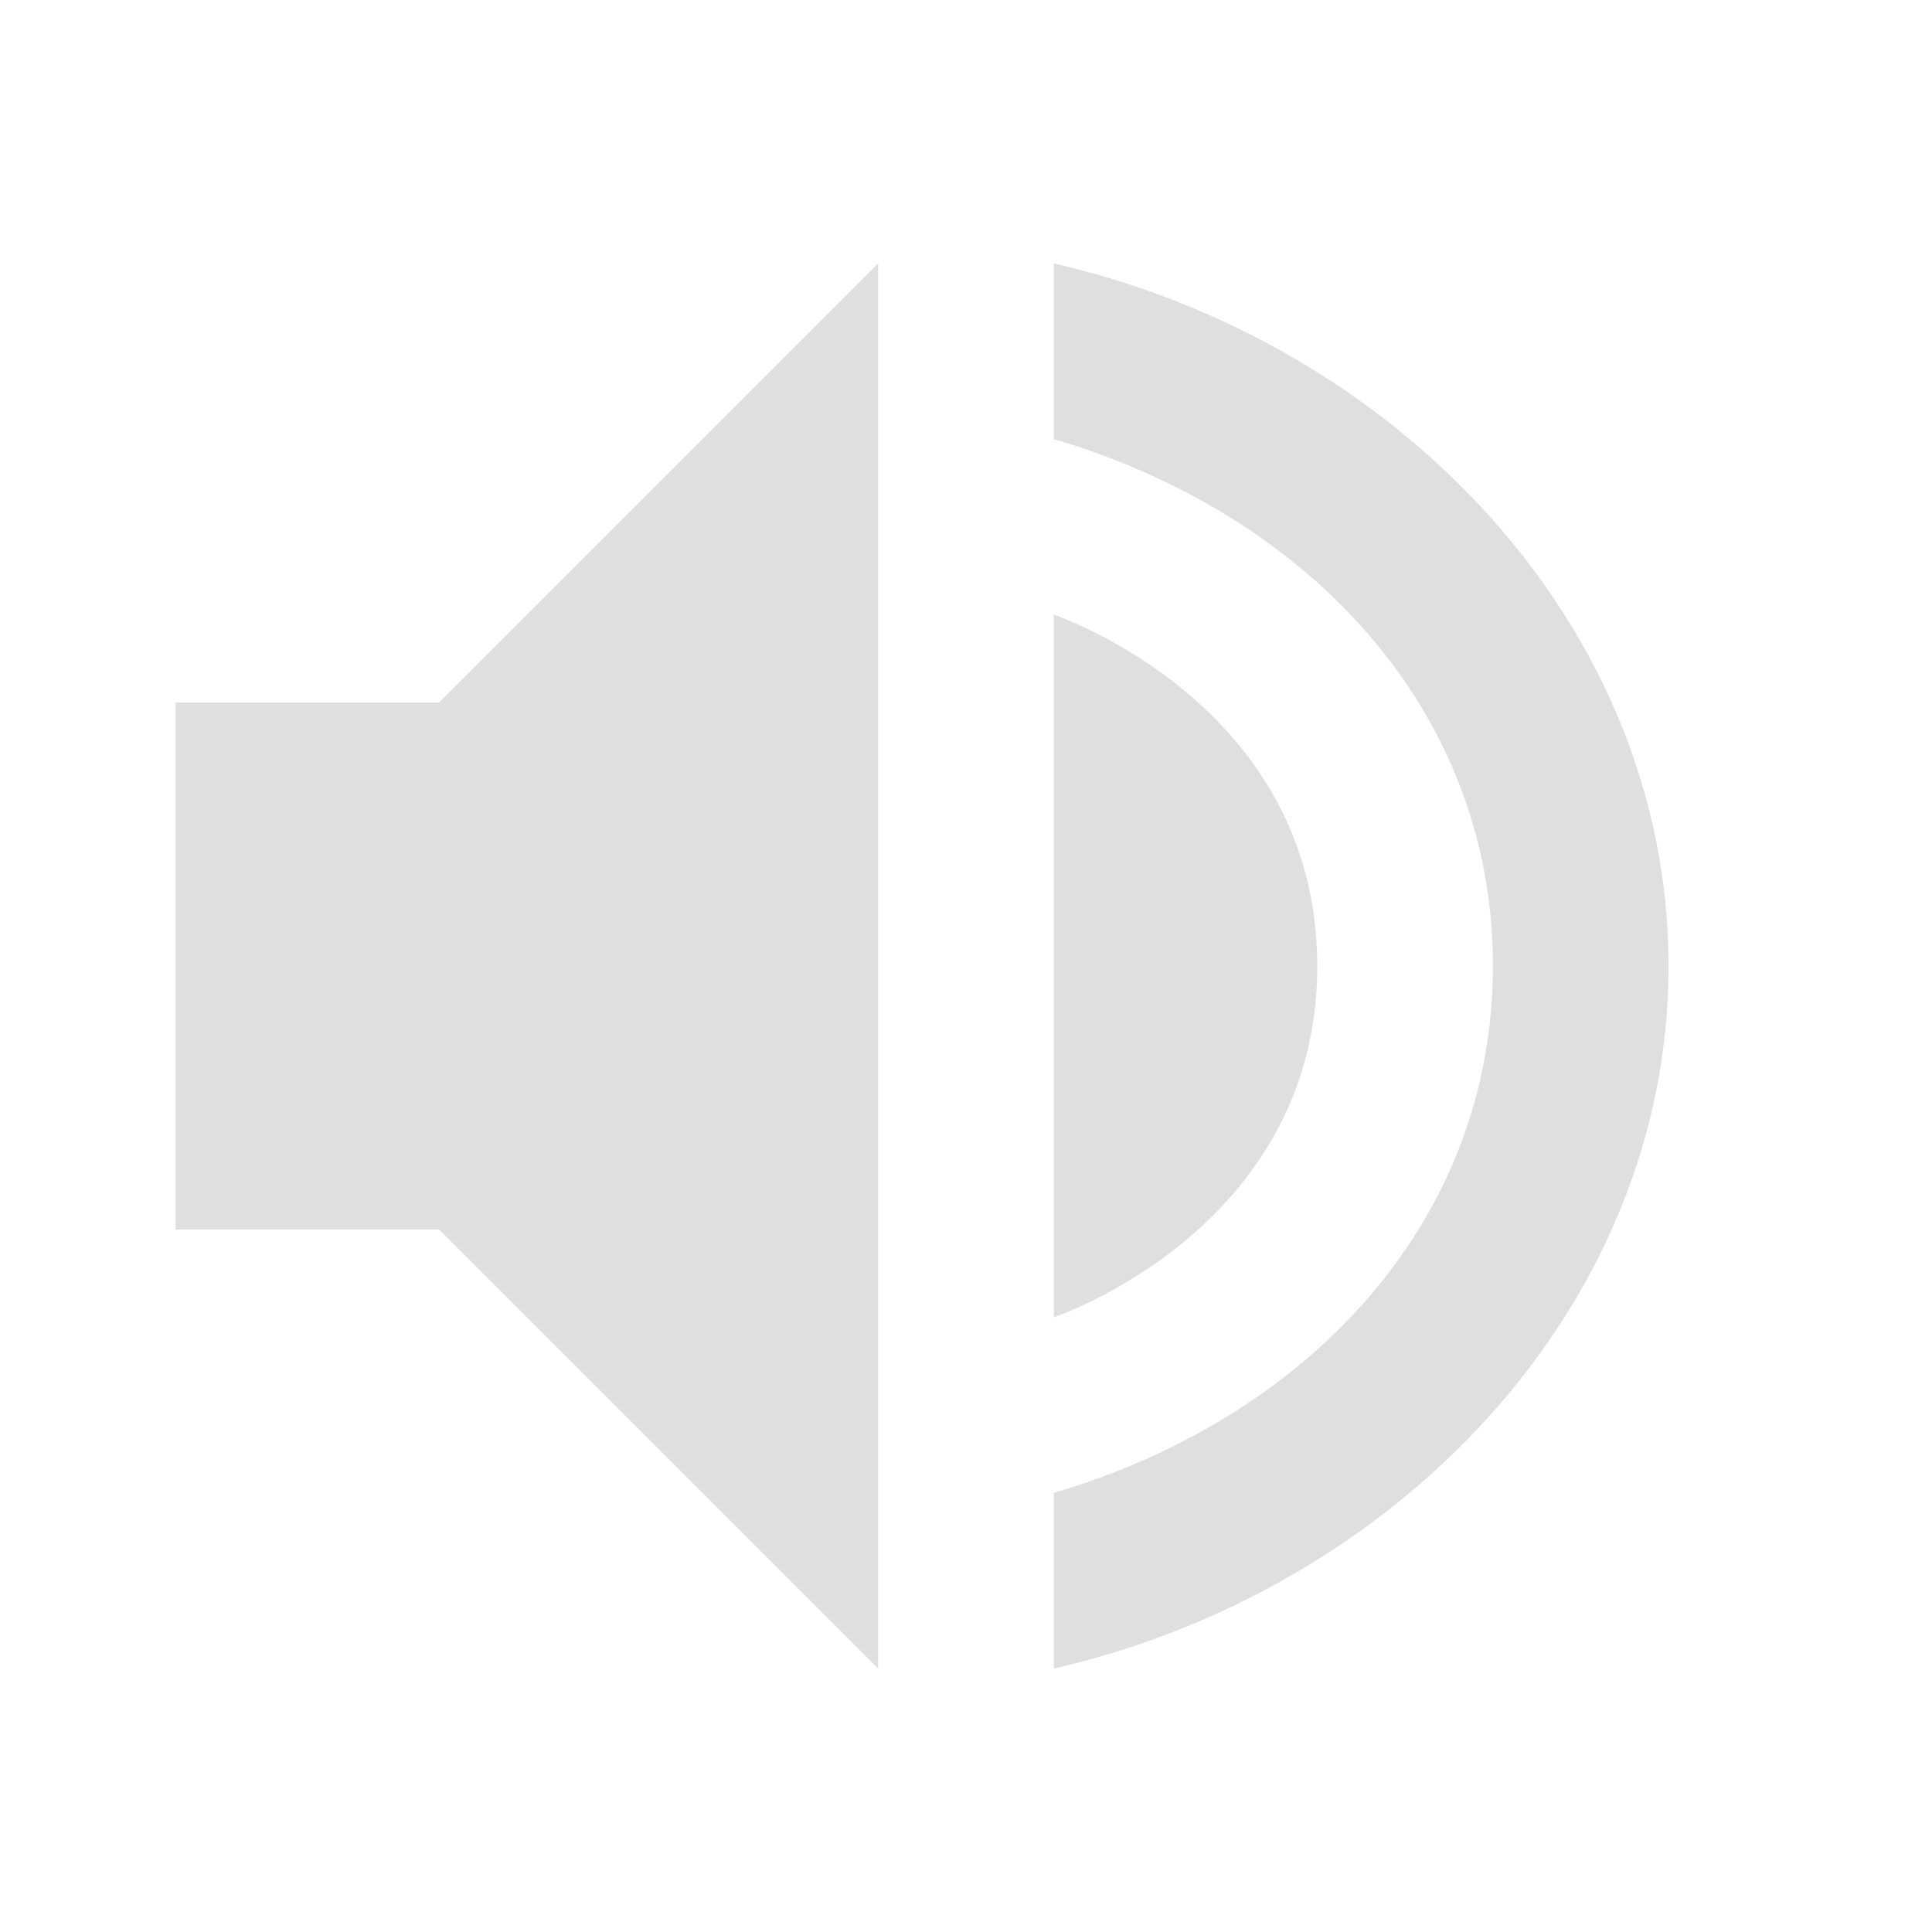
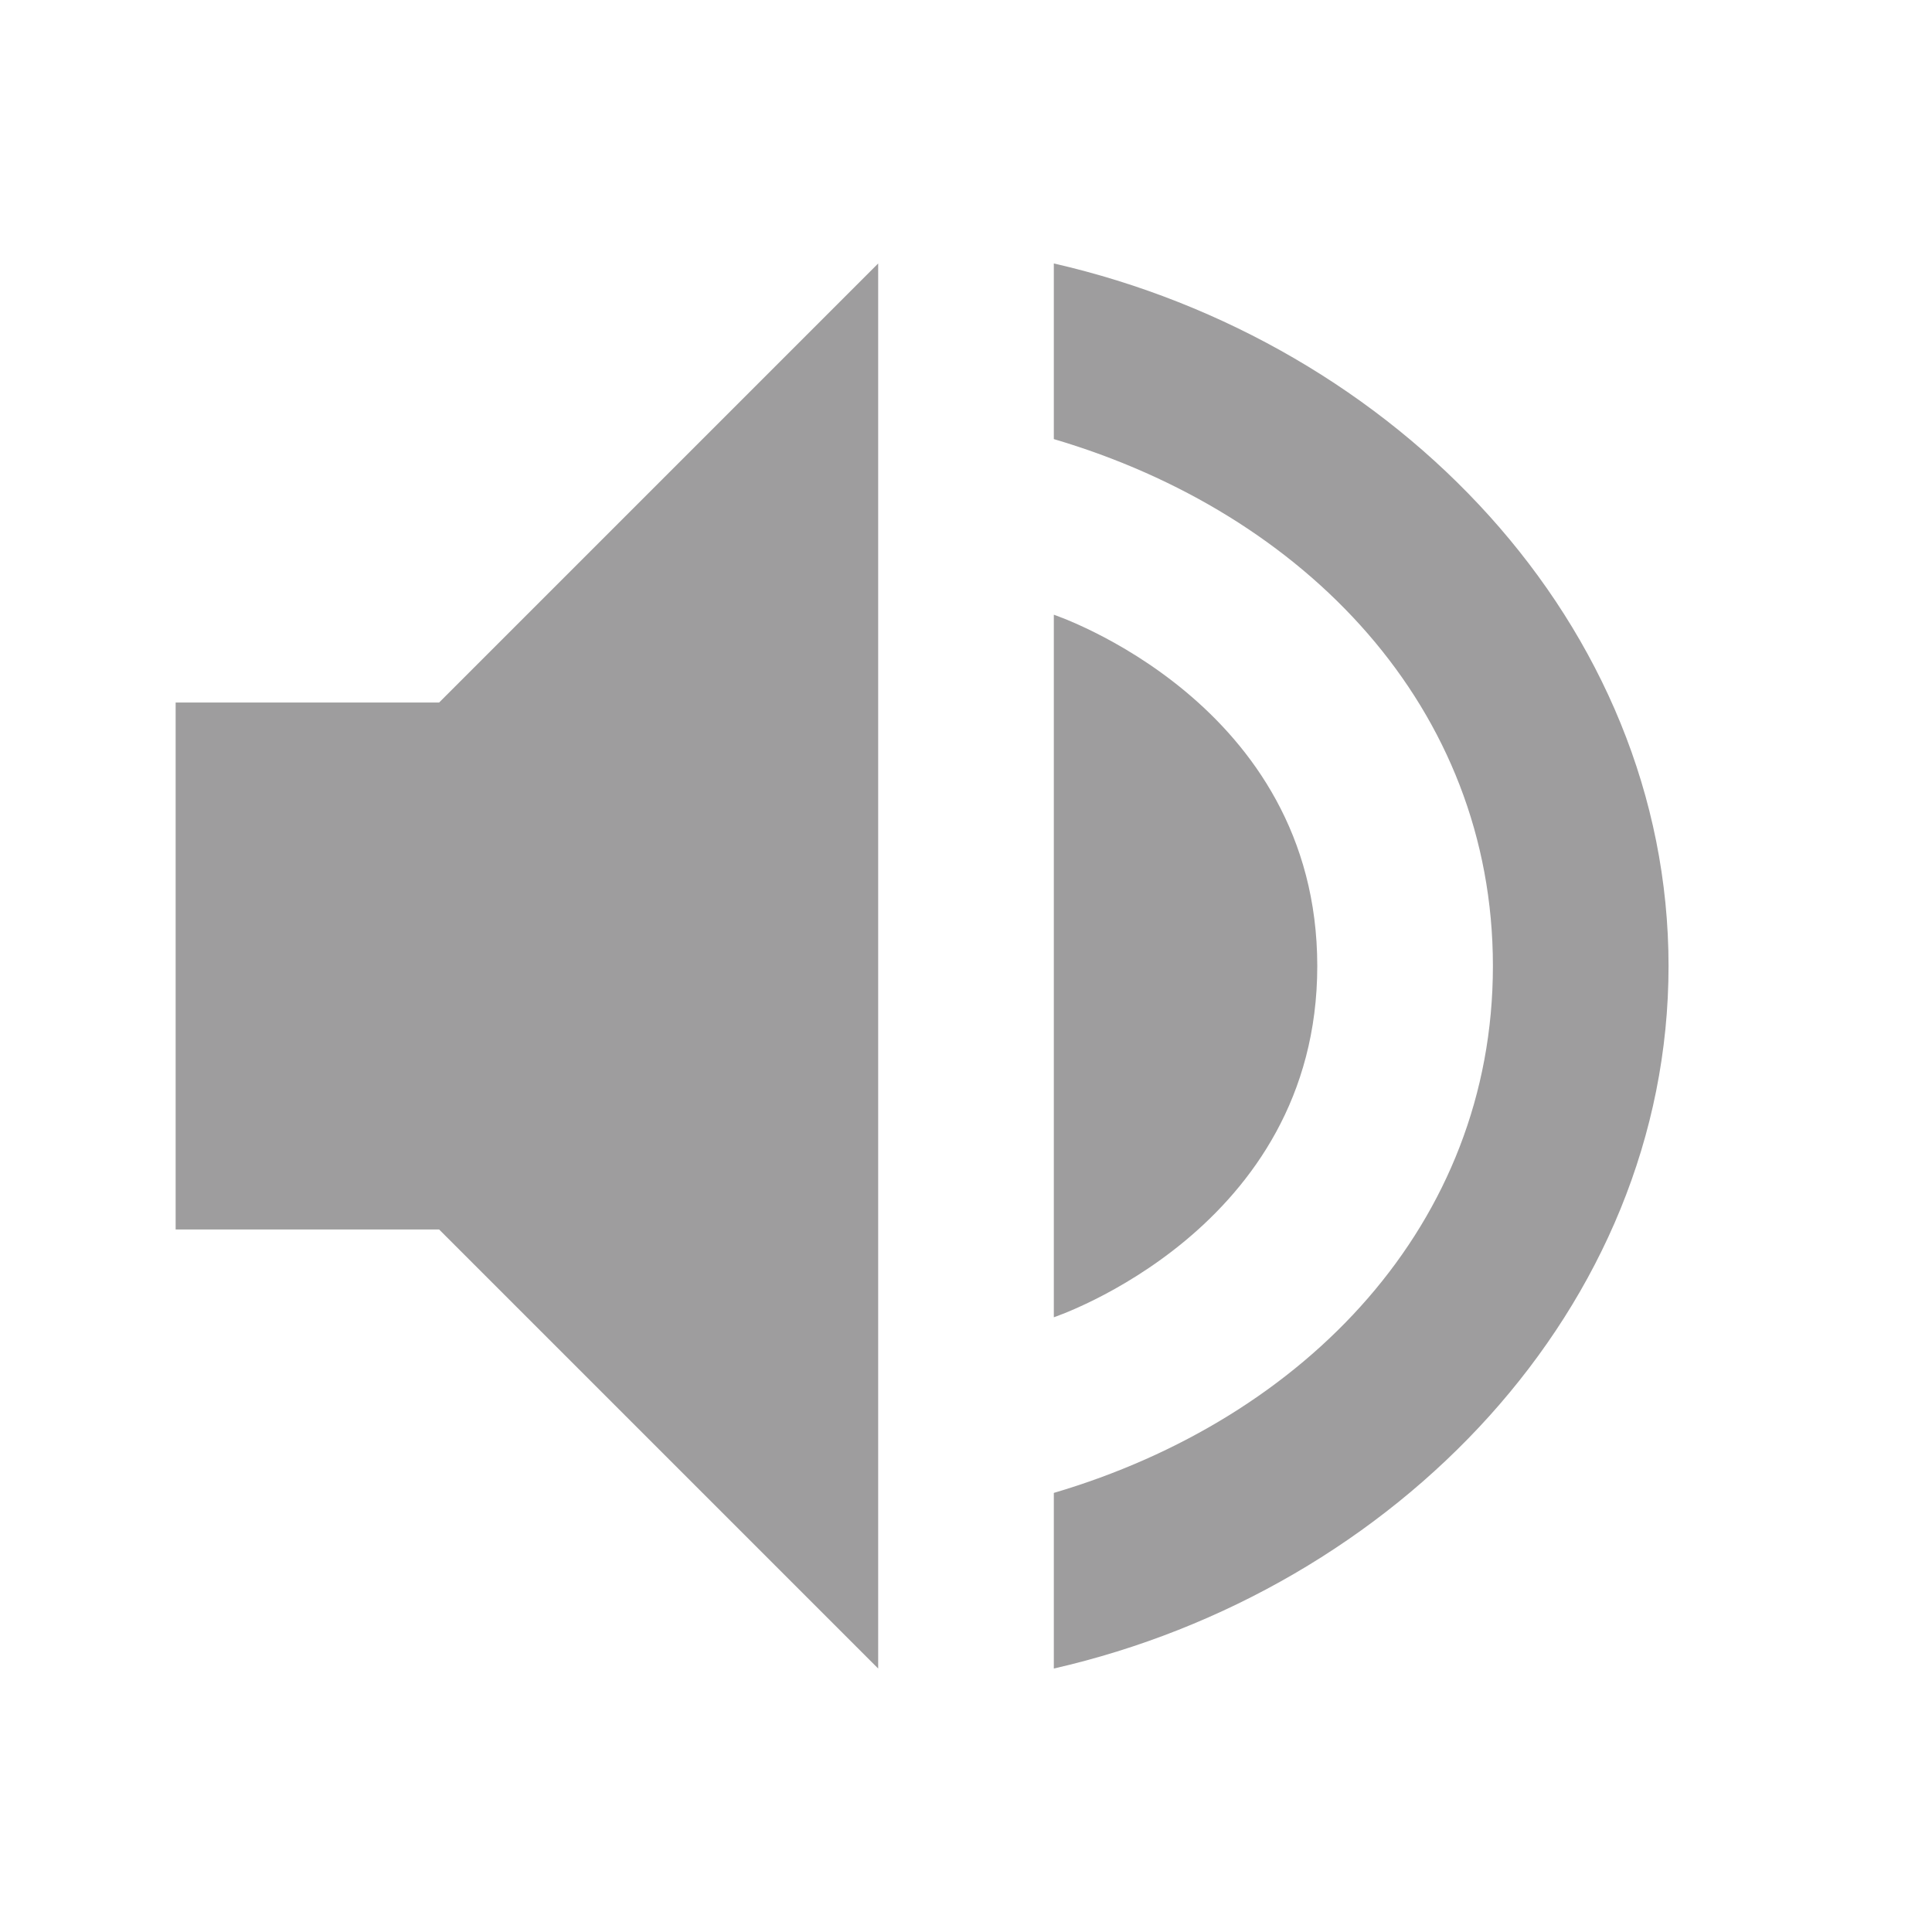
<svg xmlns="http://www.w3.org/2000/svg" width="22" height="22" version="1.1">
  <defs>
    <style id="current-color-scheme" type="text/css">
-    .ColorScheme-Text { color:#dfdfdf; } .ColorScheme-Highlight { color:#4285f4; } .ColorScheme-NeutralText { color:#ff9800; } .ColorScheme-PositiveText { color:#4caf50; } .ColorScheme-NegativeText { color:#f44336; }
+    .ColorScheme-Text { color:#9e9d9e; } .ColorScheme-Highlight { color:#4285f4; } .ColorScheme-NeutralText { color:#ff9800; } .ColorScheme-PositiveText { color:#4caf50; } .ColorScheme-NegativeText { color:#f44336; }
  </style>
  </defs>
  <path style="fill:currentColor" class="ColorScheme-Text" d="M 10,3 5,8 H 2 v 6 h 3 l 5,5 z m 2,0 v 2 c 2.868,0.846 5,3.063 5,6 0,2.937 -2.132,5.154 -5,6 v 2 c 3.895,-0.891 7,-4.114 7,-8 0,-3.886 -3.105,-7.109 -7,-8 z m 0,4 v 8 c 0,0 3,-1 3,-4 -2e-4,-3 -3,-4 -3,-4 z" />
</svg>
